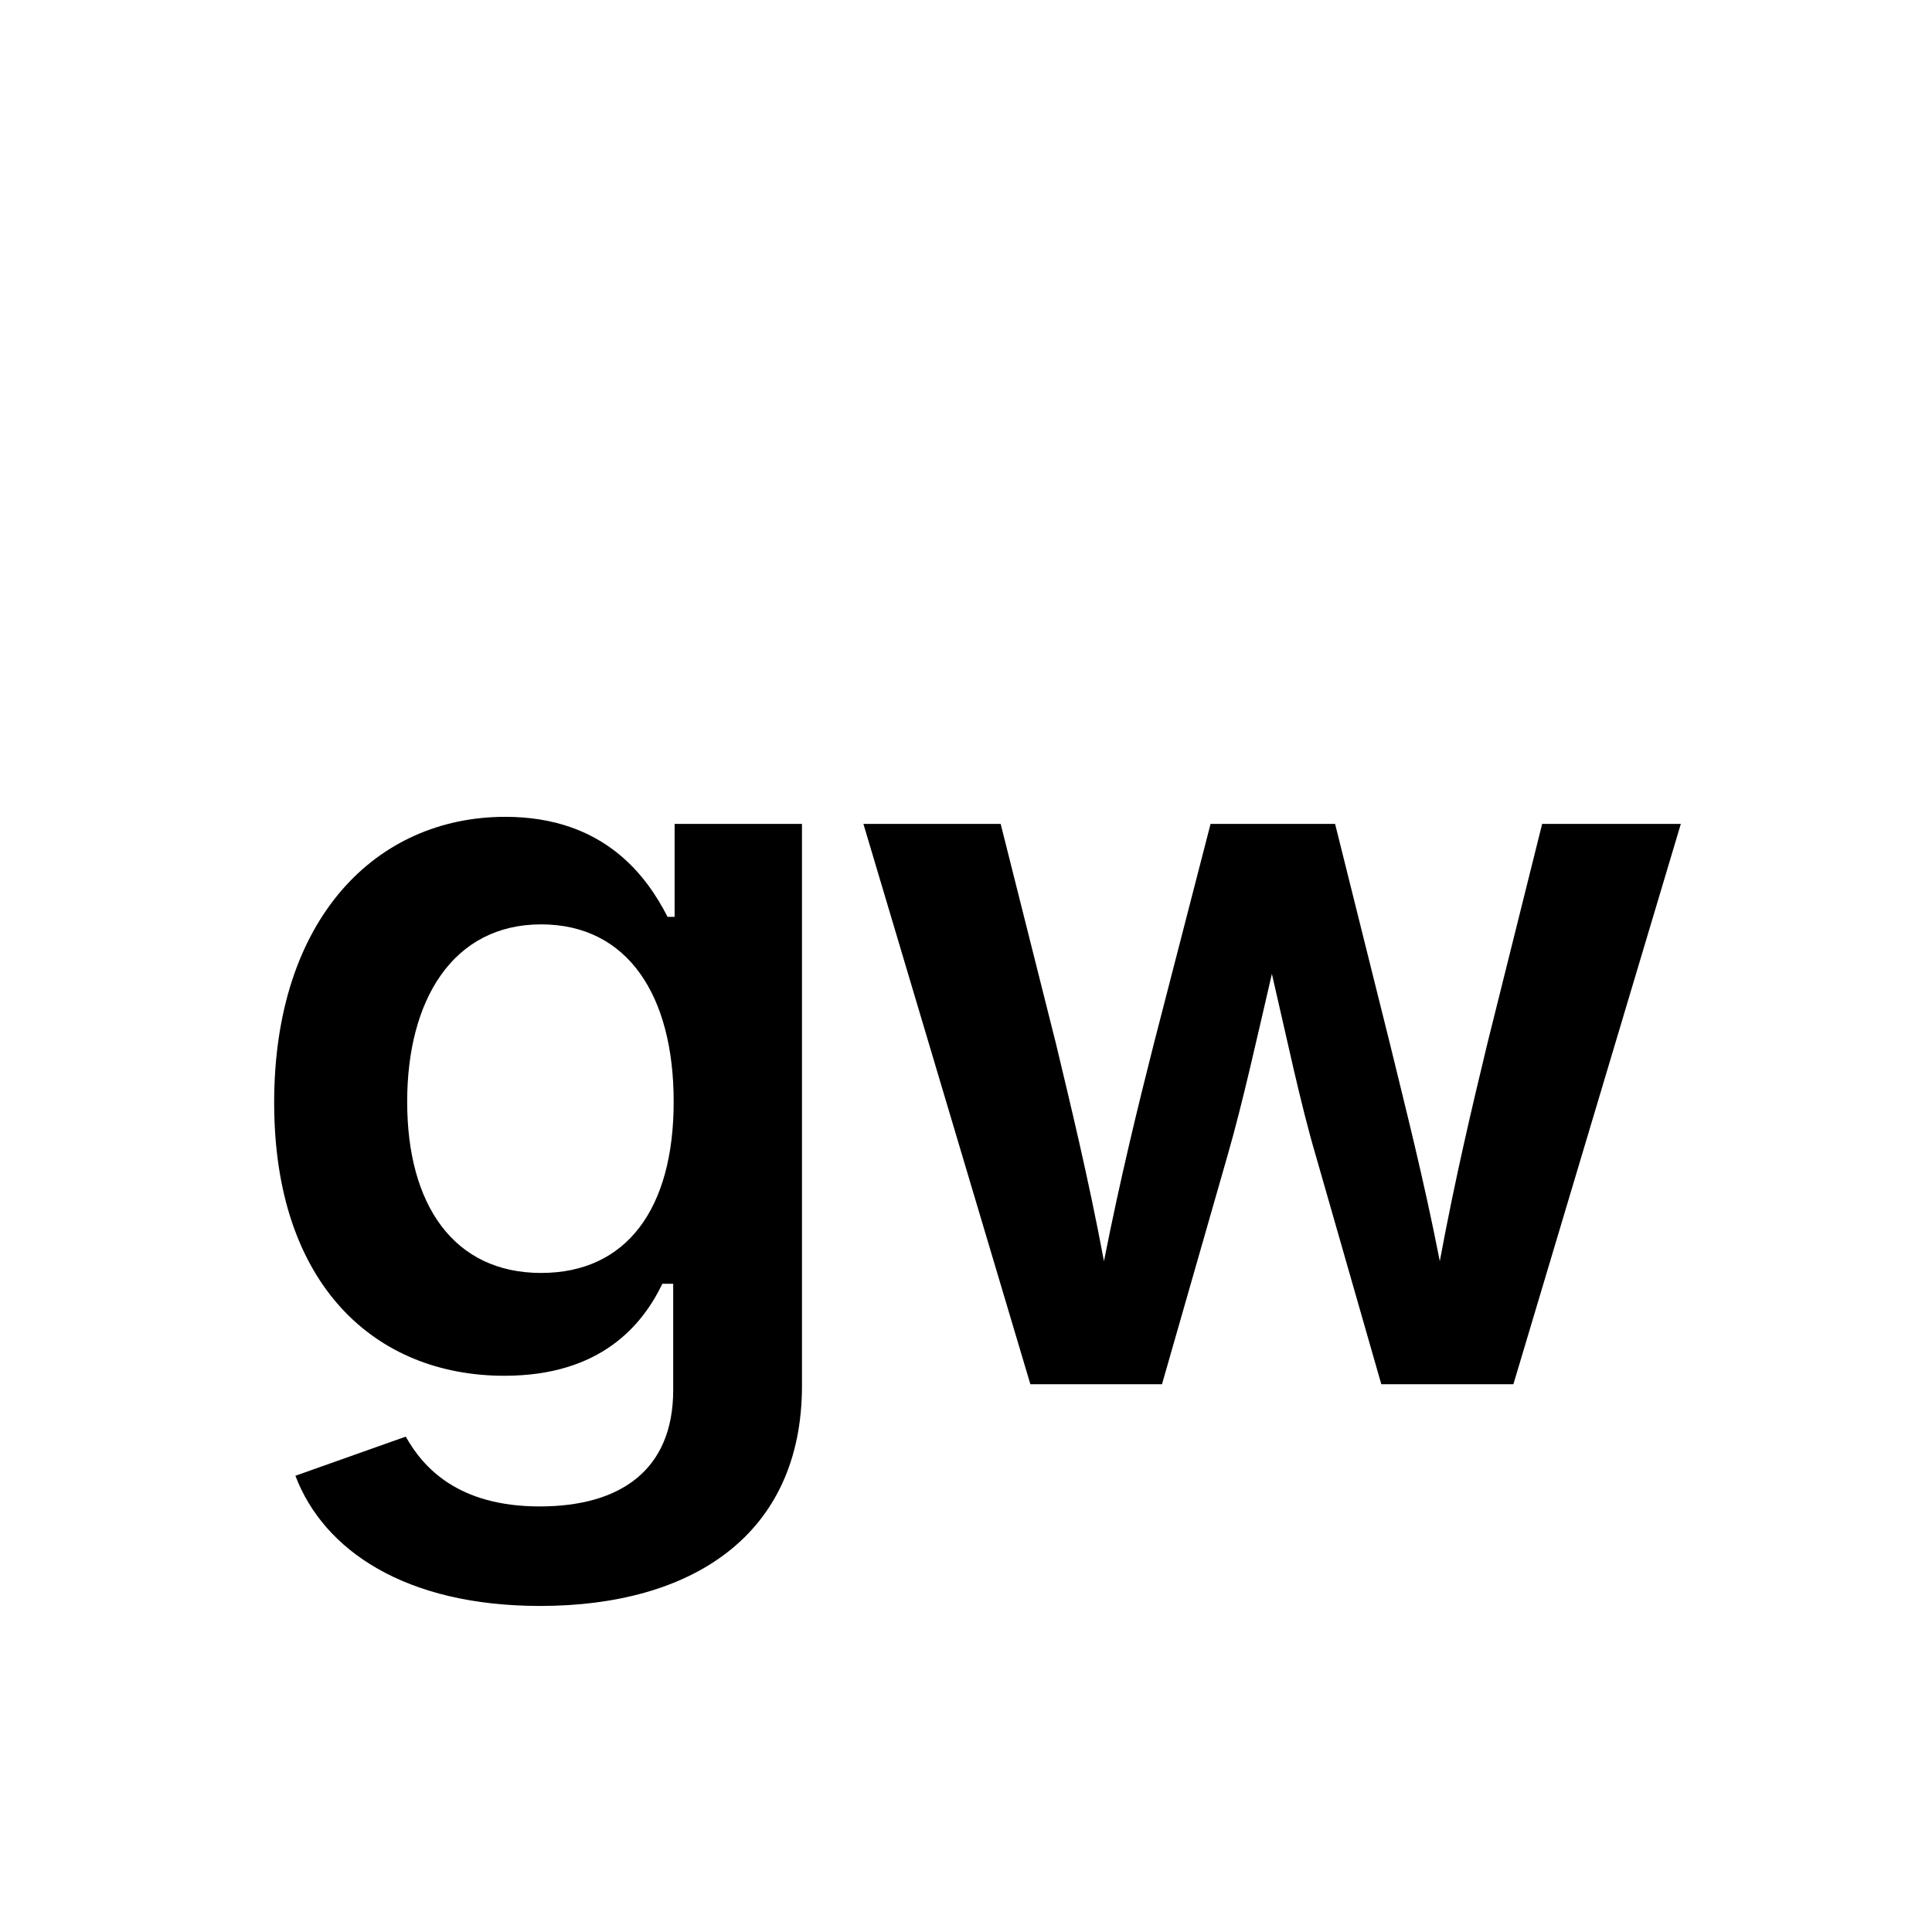
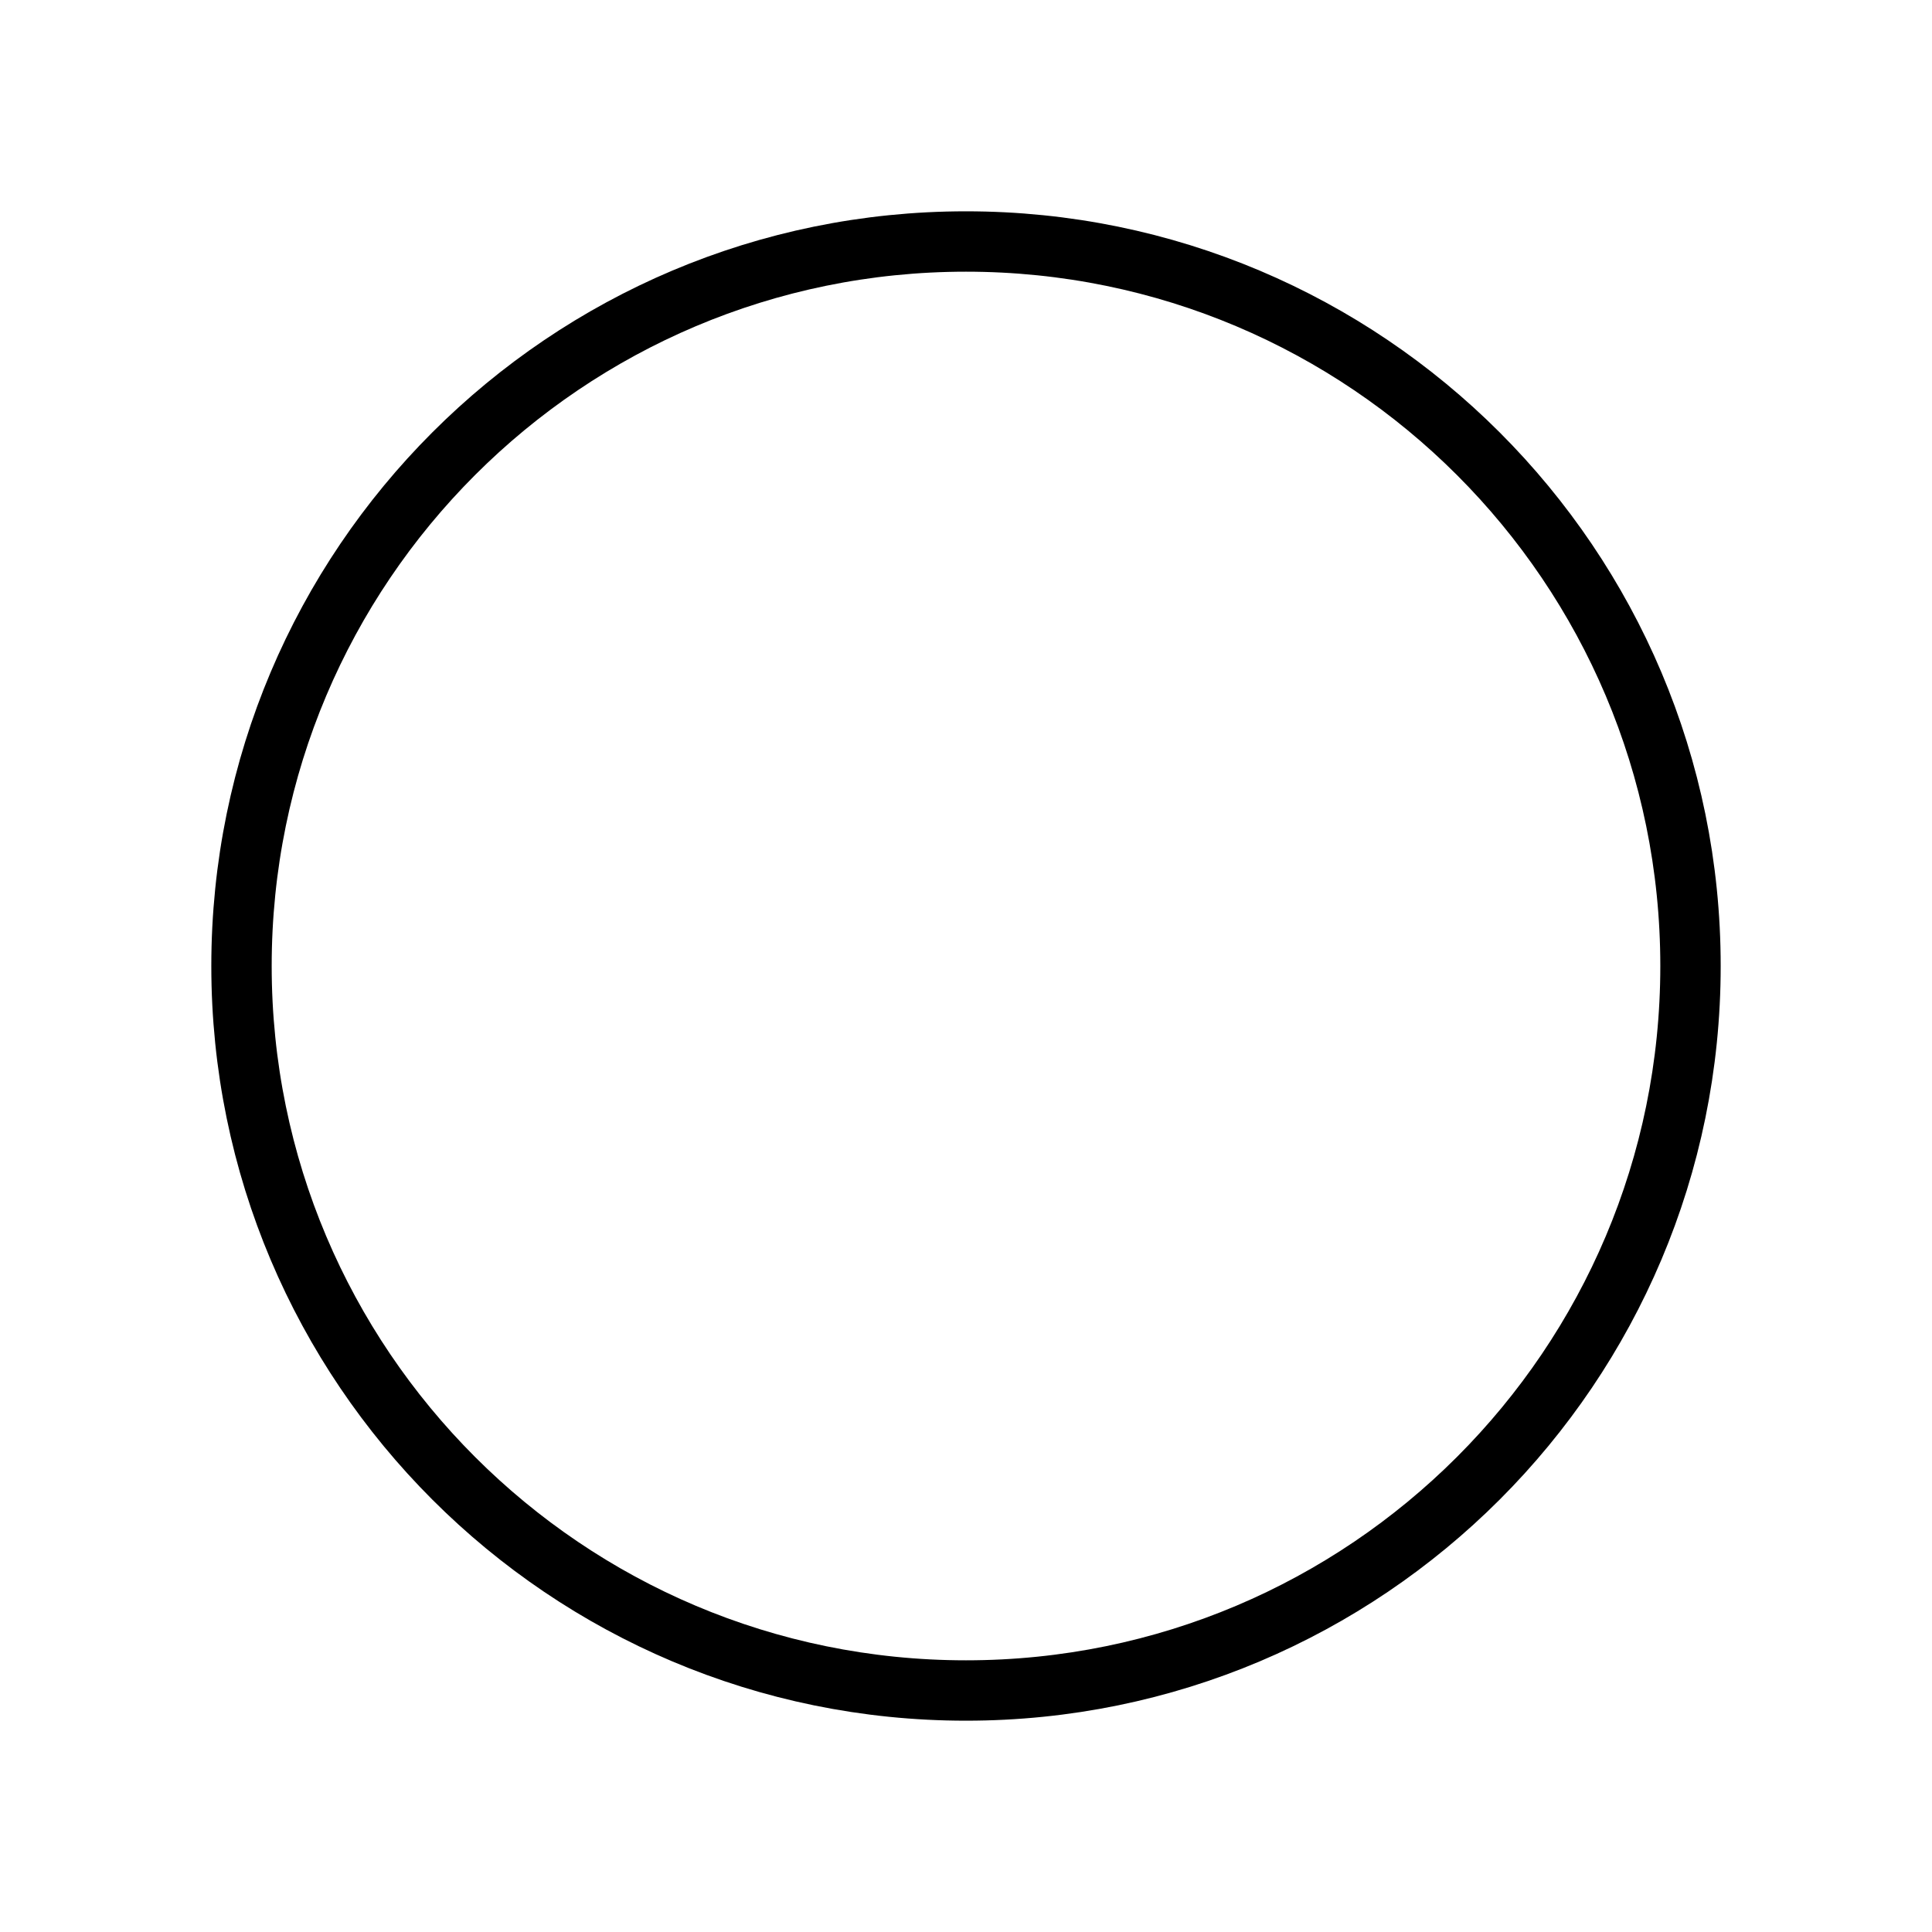
<svg xmlns="http://www.w3.org/2000/svg" width="64" height="64" viewBox="0 0 64 64">
  <rect width="64" height="64" fill="#ffffff" />
-   <text x="50%" y="52%" text-anchor="middle" dominant-baseline="middle" font-family="system-ui, -apple-system, BlinkMacSystemFont, 'Segoe UI', sans-serif" font-size="34" font-weight="600" letter-spacing="-1" fill="#000000">
-     gw
-   </text>
+   <circle cx="32" cy="32" r="24" fill="none" stroke="#000000" stroke-width="2" />
</svg>
